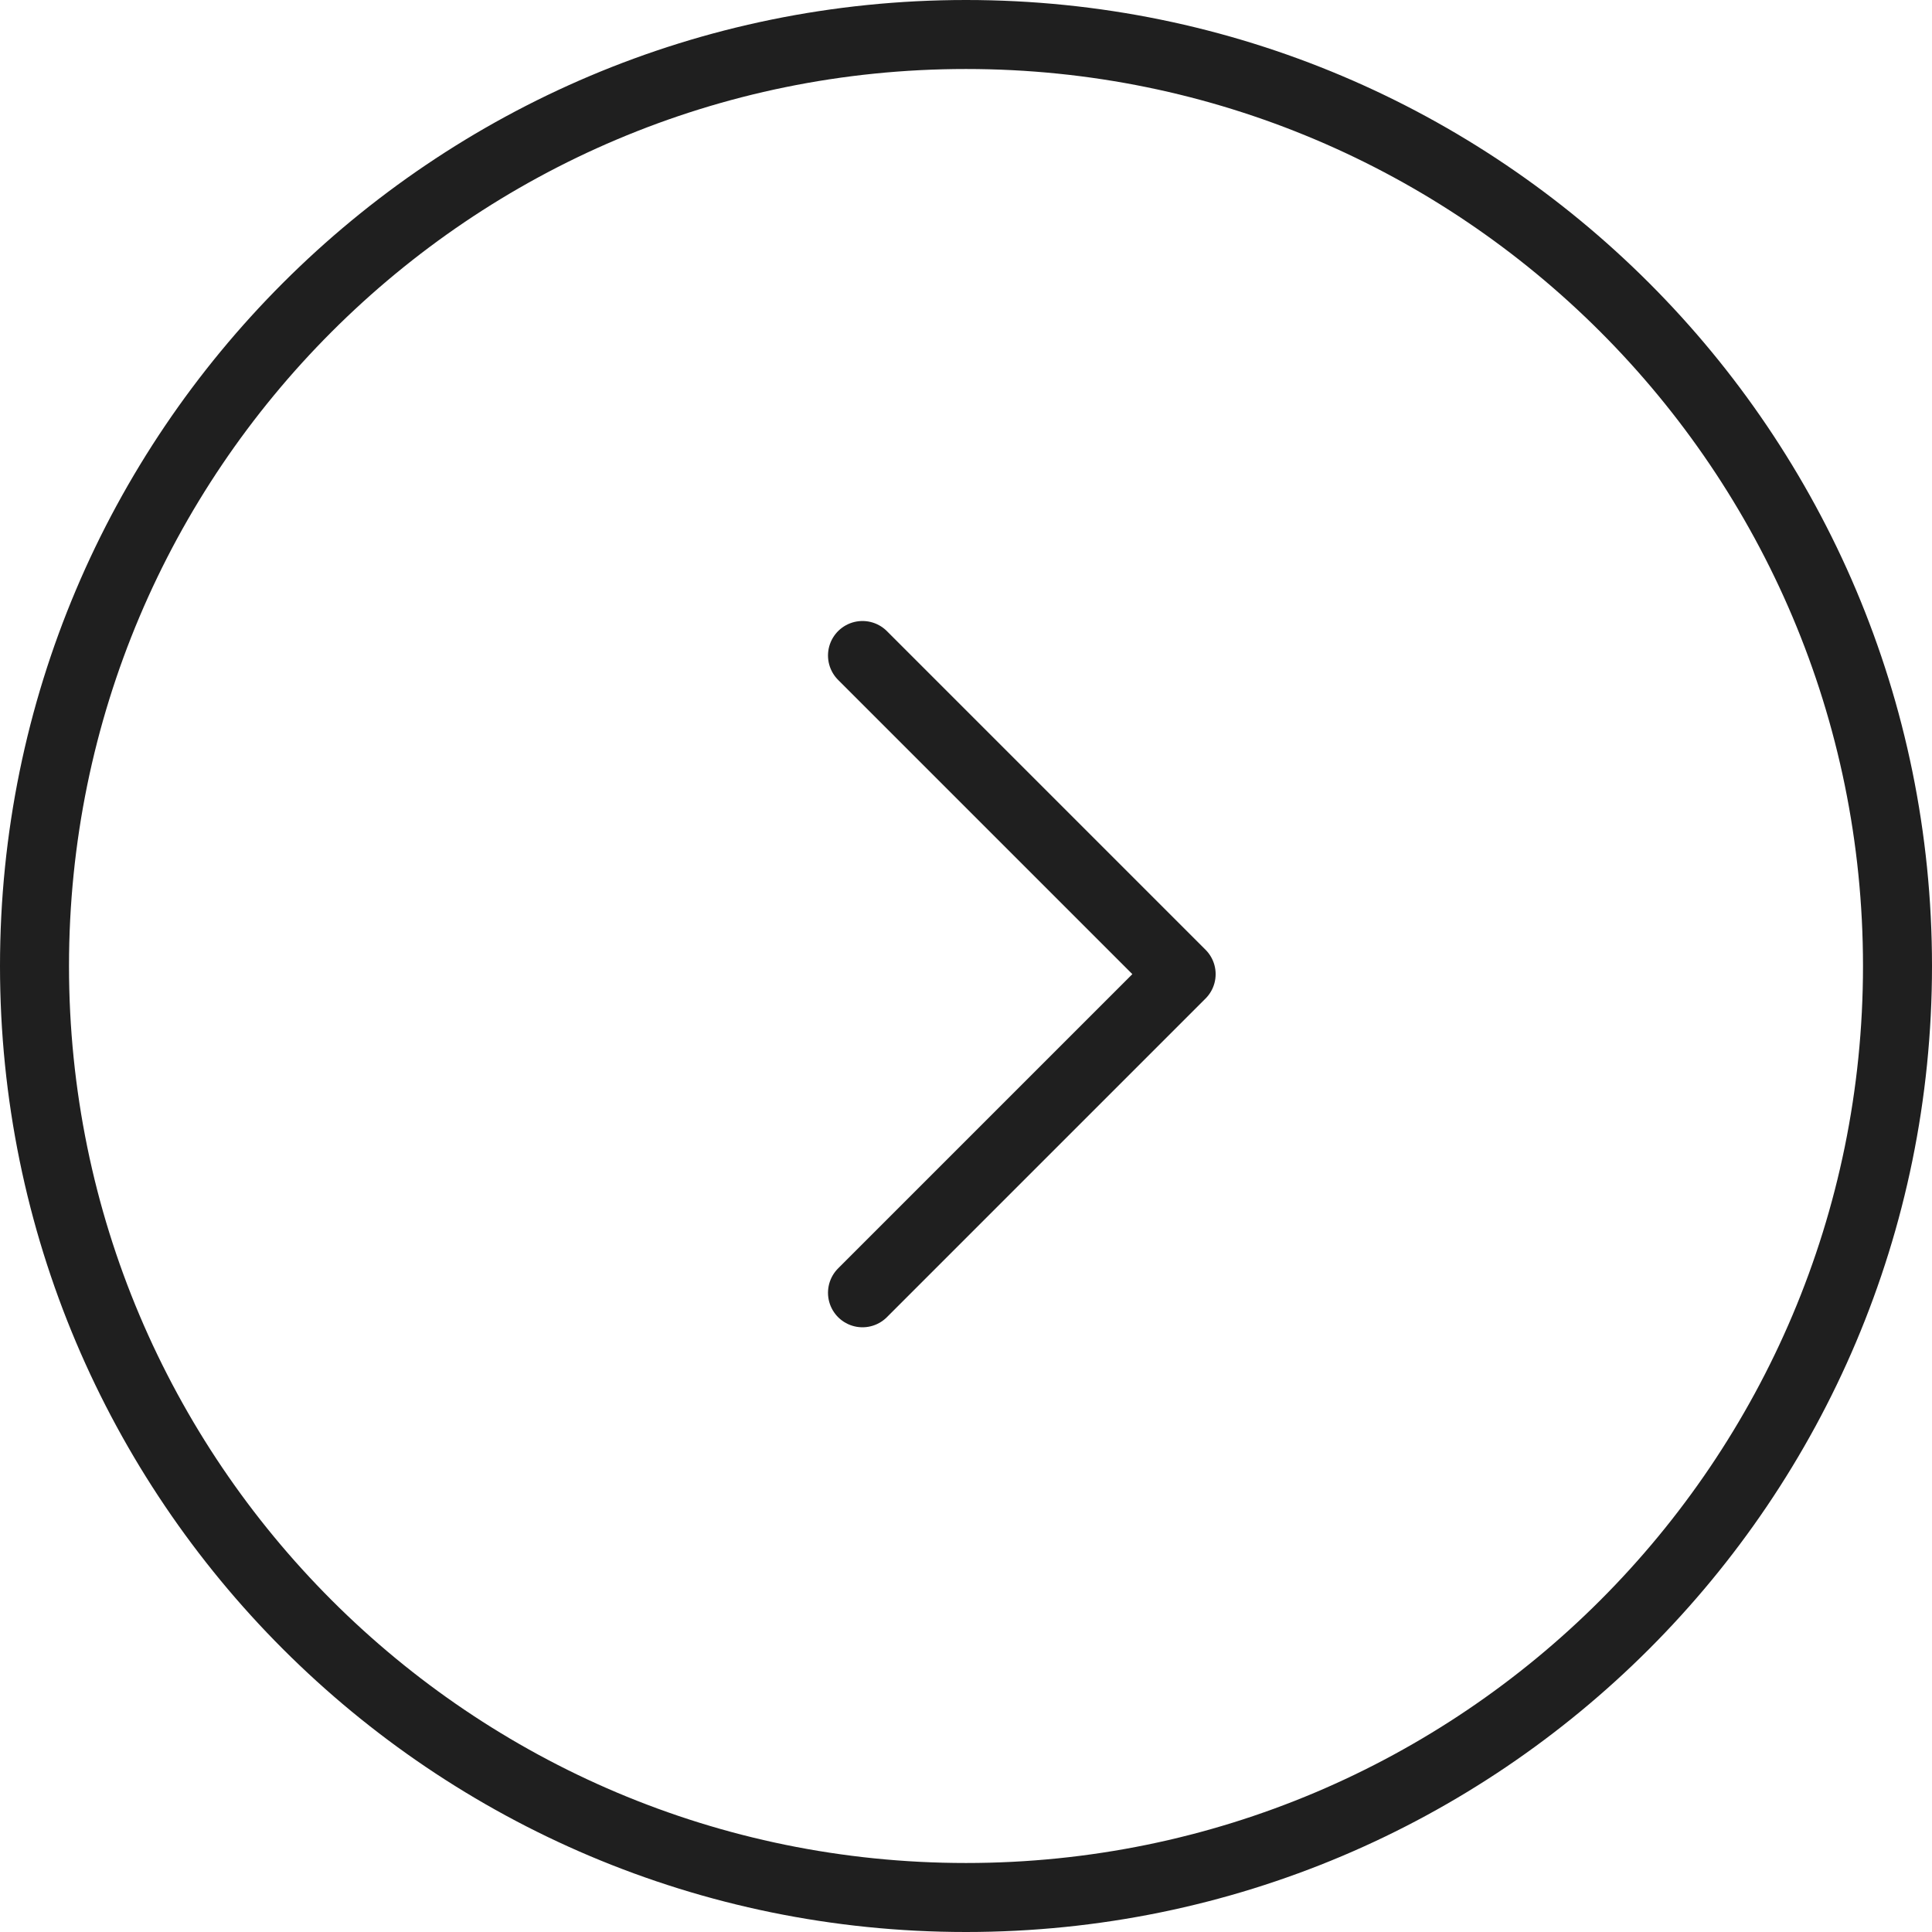
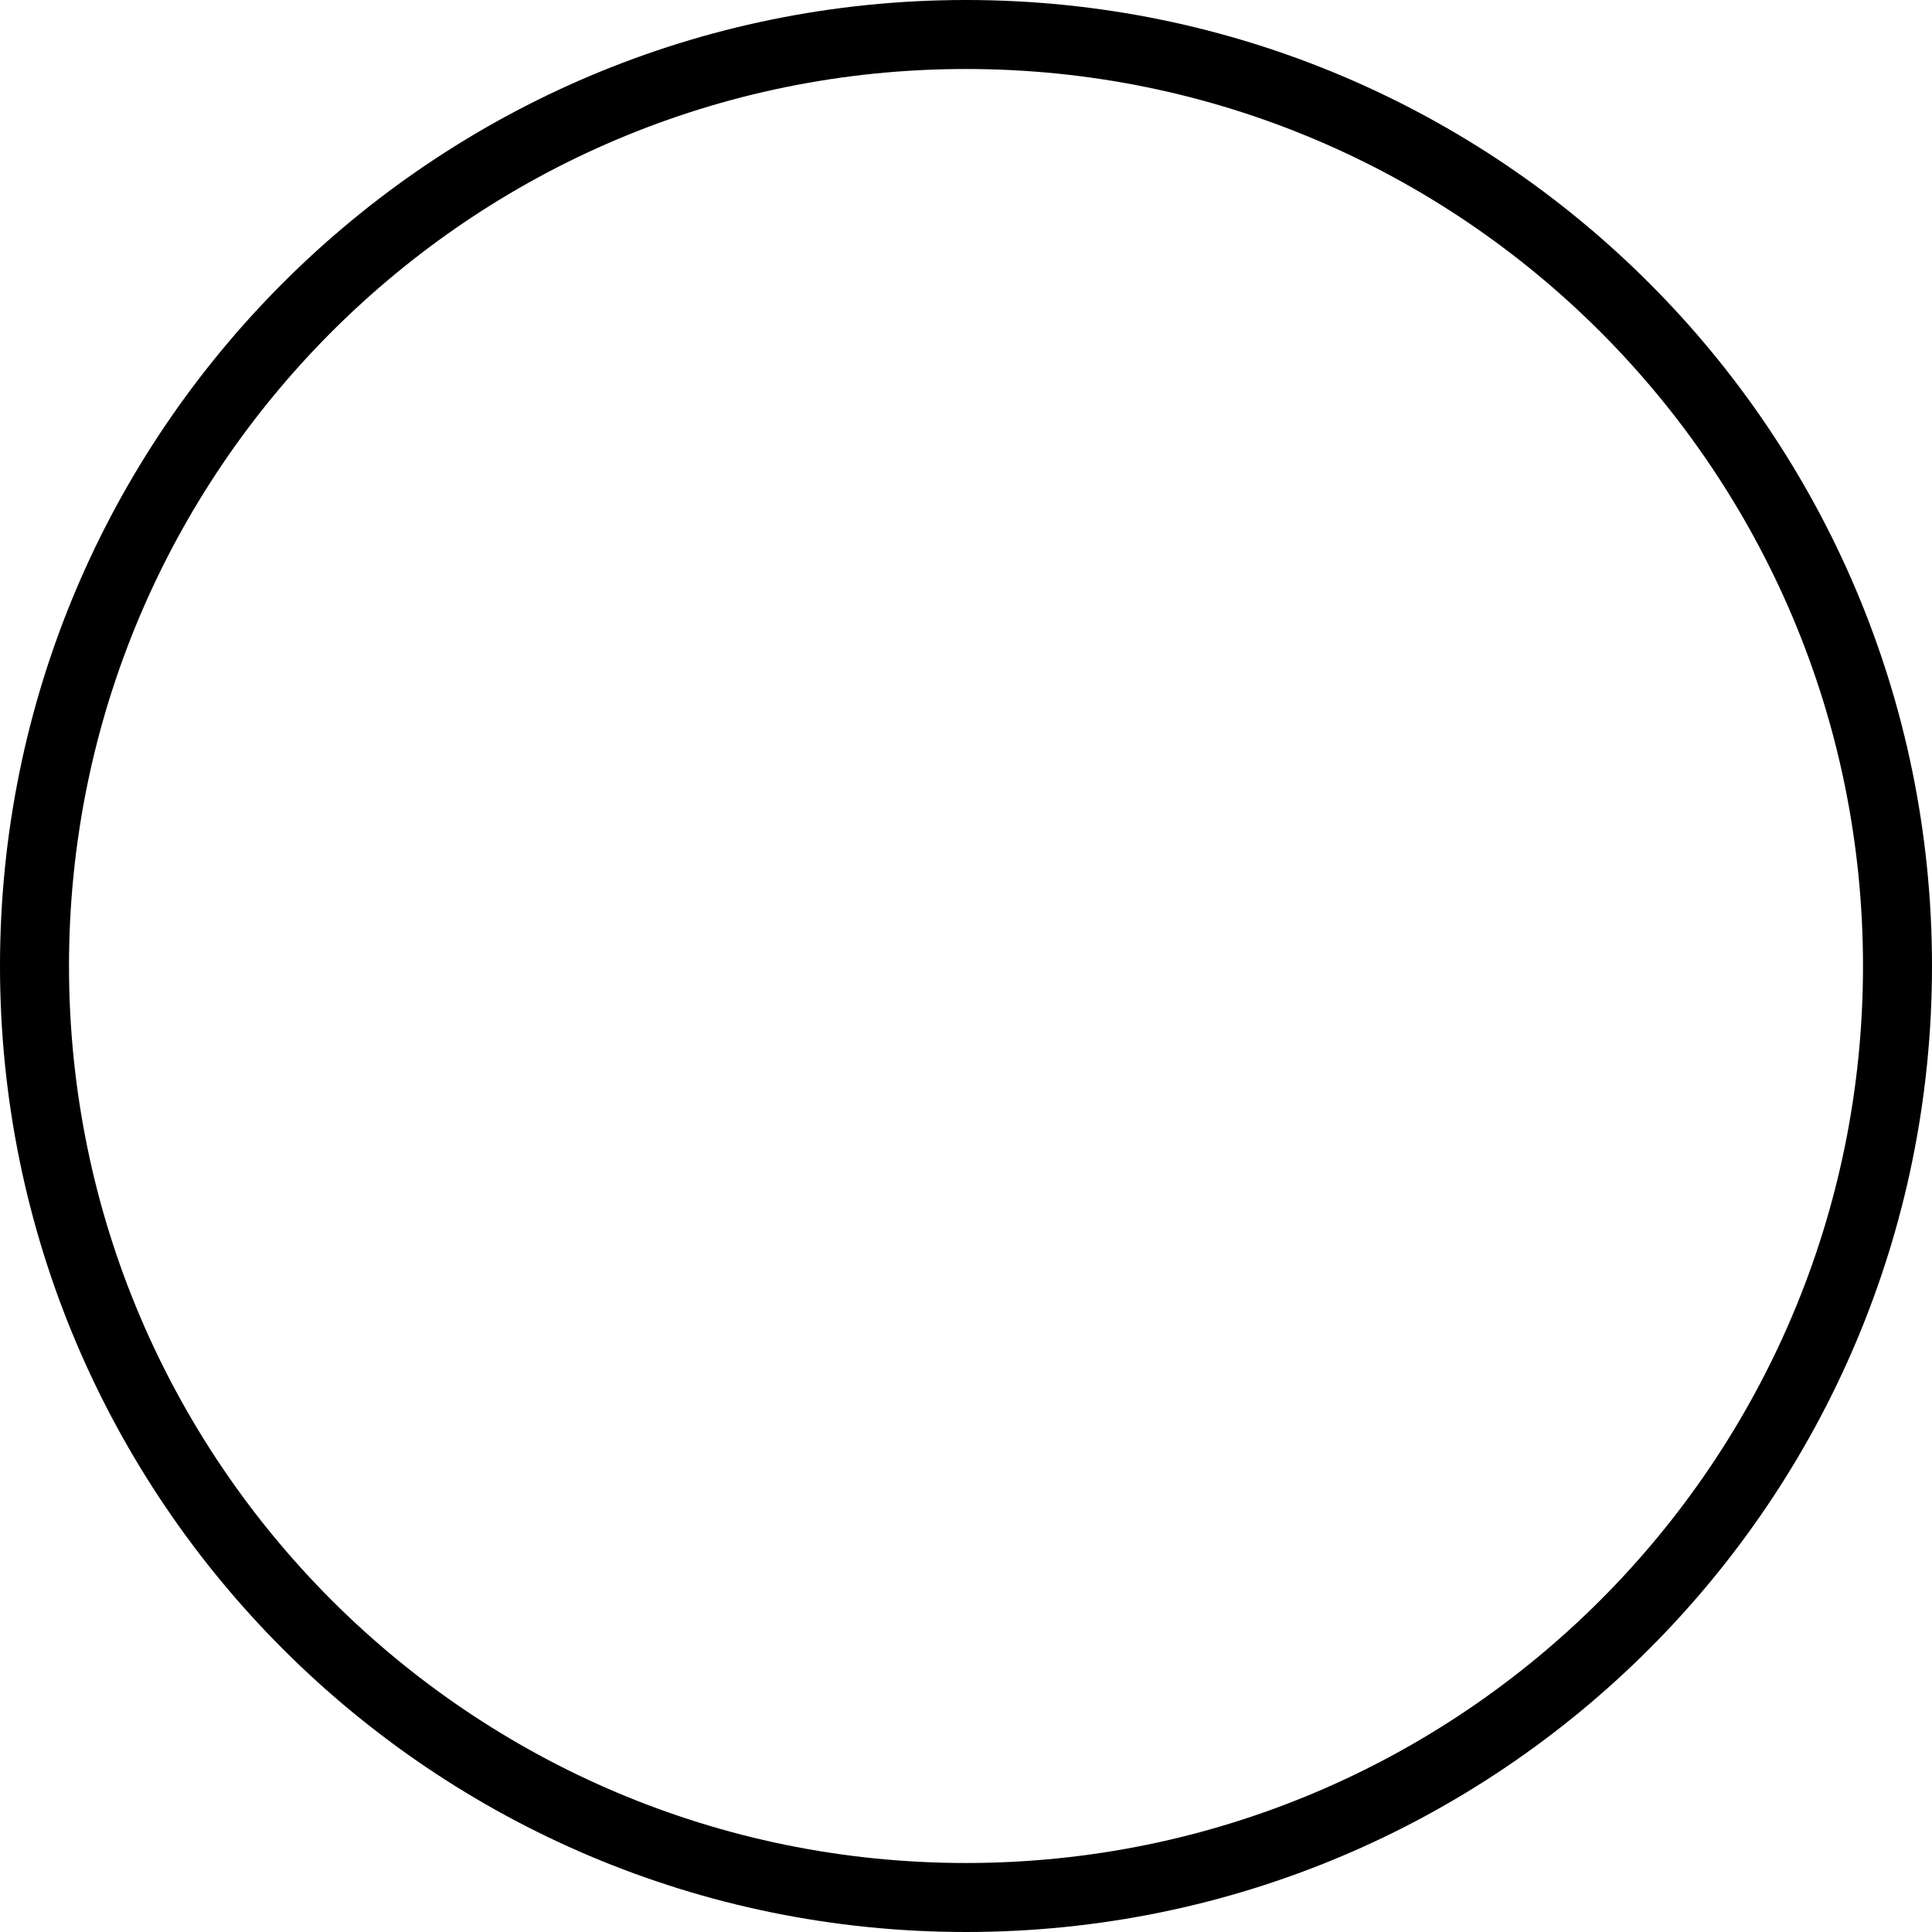
<svg xmlns="http://www.w3.org/2000/svg" width="28" height="28" viewBox="0 0 28 28">
-   <defs>
-     <style>.a,.b,.d{fill:none;}.a,.b{stroke:#1f1f1f;}.a{stroke-linecap:round;stroke-linejoin:round;}.c{stroke:none;}</style>
-   </defs>
-   <g transform="translate(-1444 -1236)">
-     <path class="a" d="M122.217,313.88l4.618,4.618-4.618,4.618" transform="translate(1334.283 931.62)" />
-     <g class="b" transform="translate(1444 1236)">
-       <circle class="c" cx="14" cy="14" r="14" />
-       <circle class="d" cx="14" cy="14" r="13.5" />
-     </g>
+   <g id="Ellipse_17" data-name="Ellipse 17" fill="none" stroke="currentColor" stroke-width="1">
+     <circle cx="14" cy="14" r="14" stroke="none" />
+     <circle cx="14" cy="14" r="13.5" fill="none" />
  </g>
</svg>
